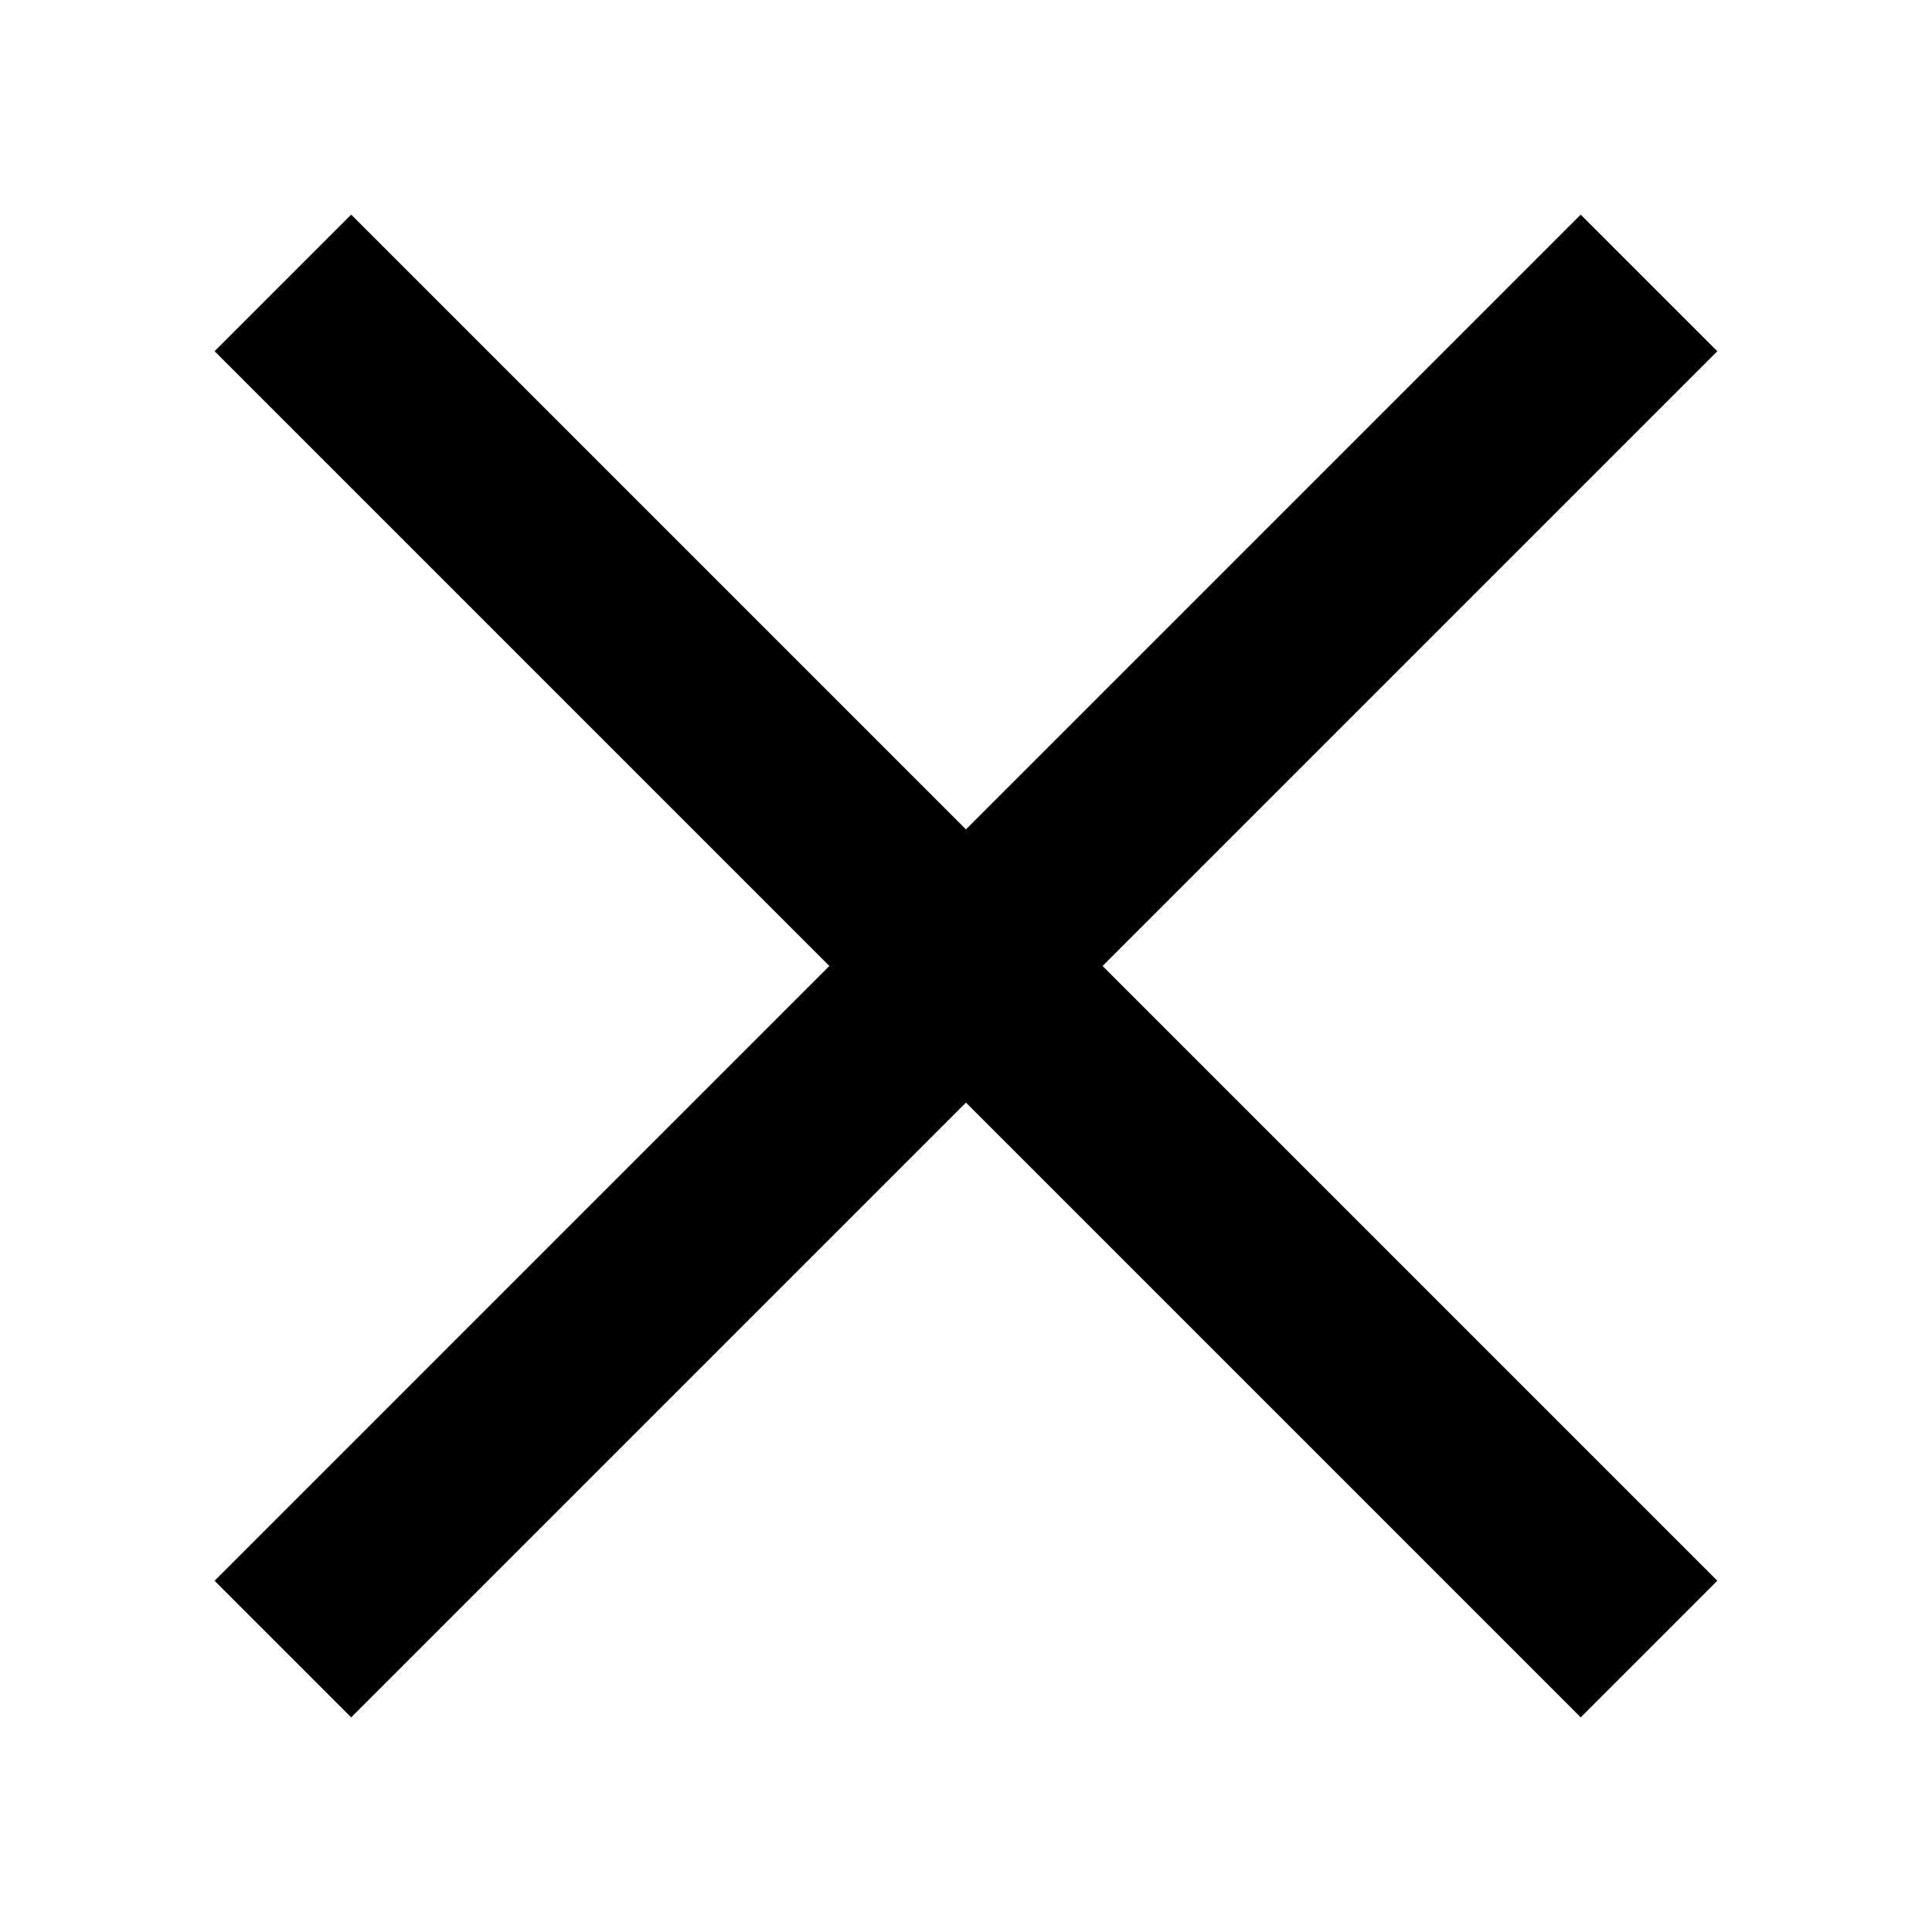
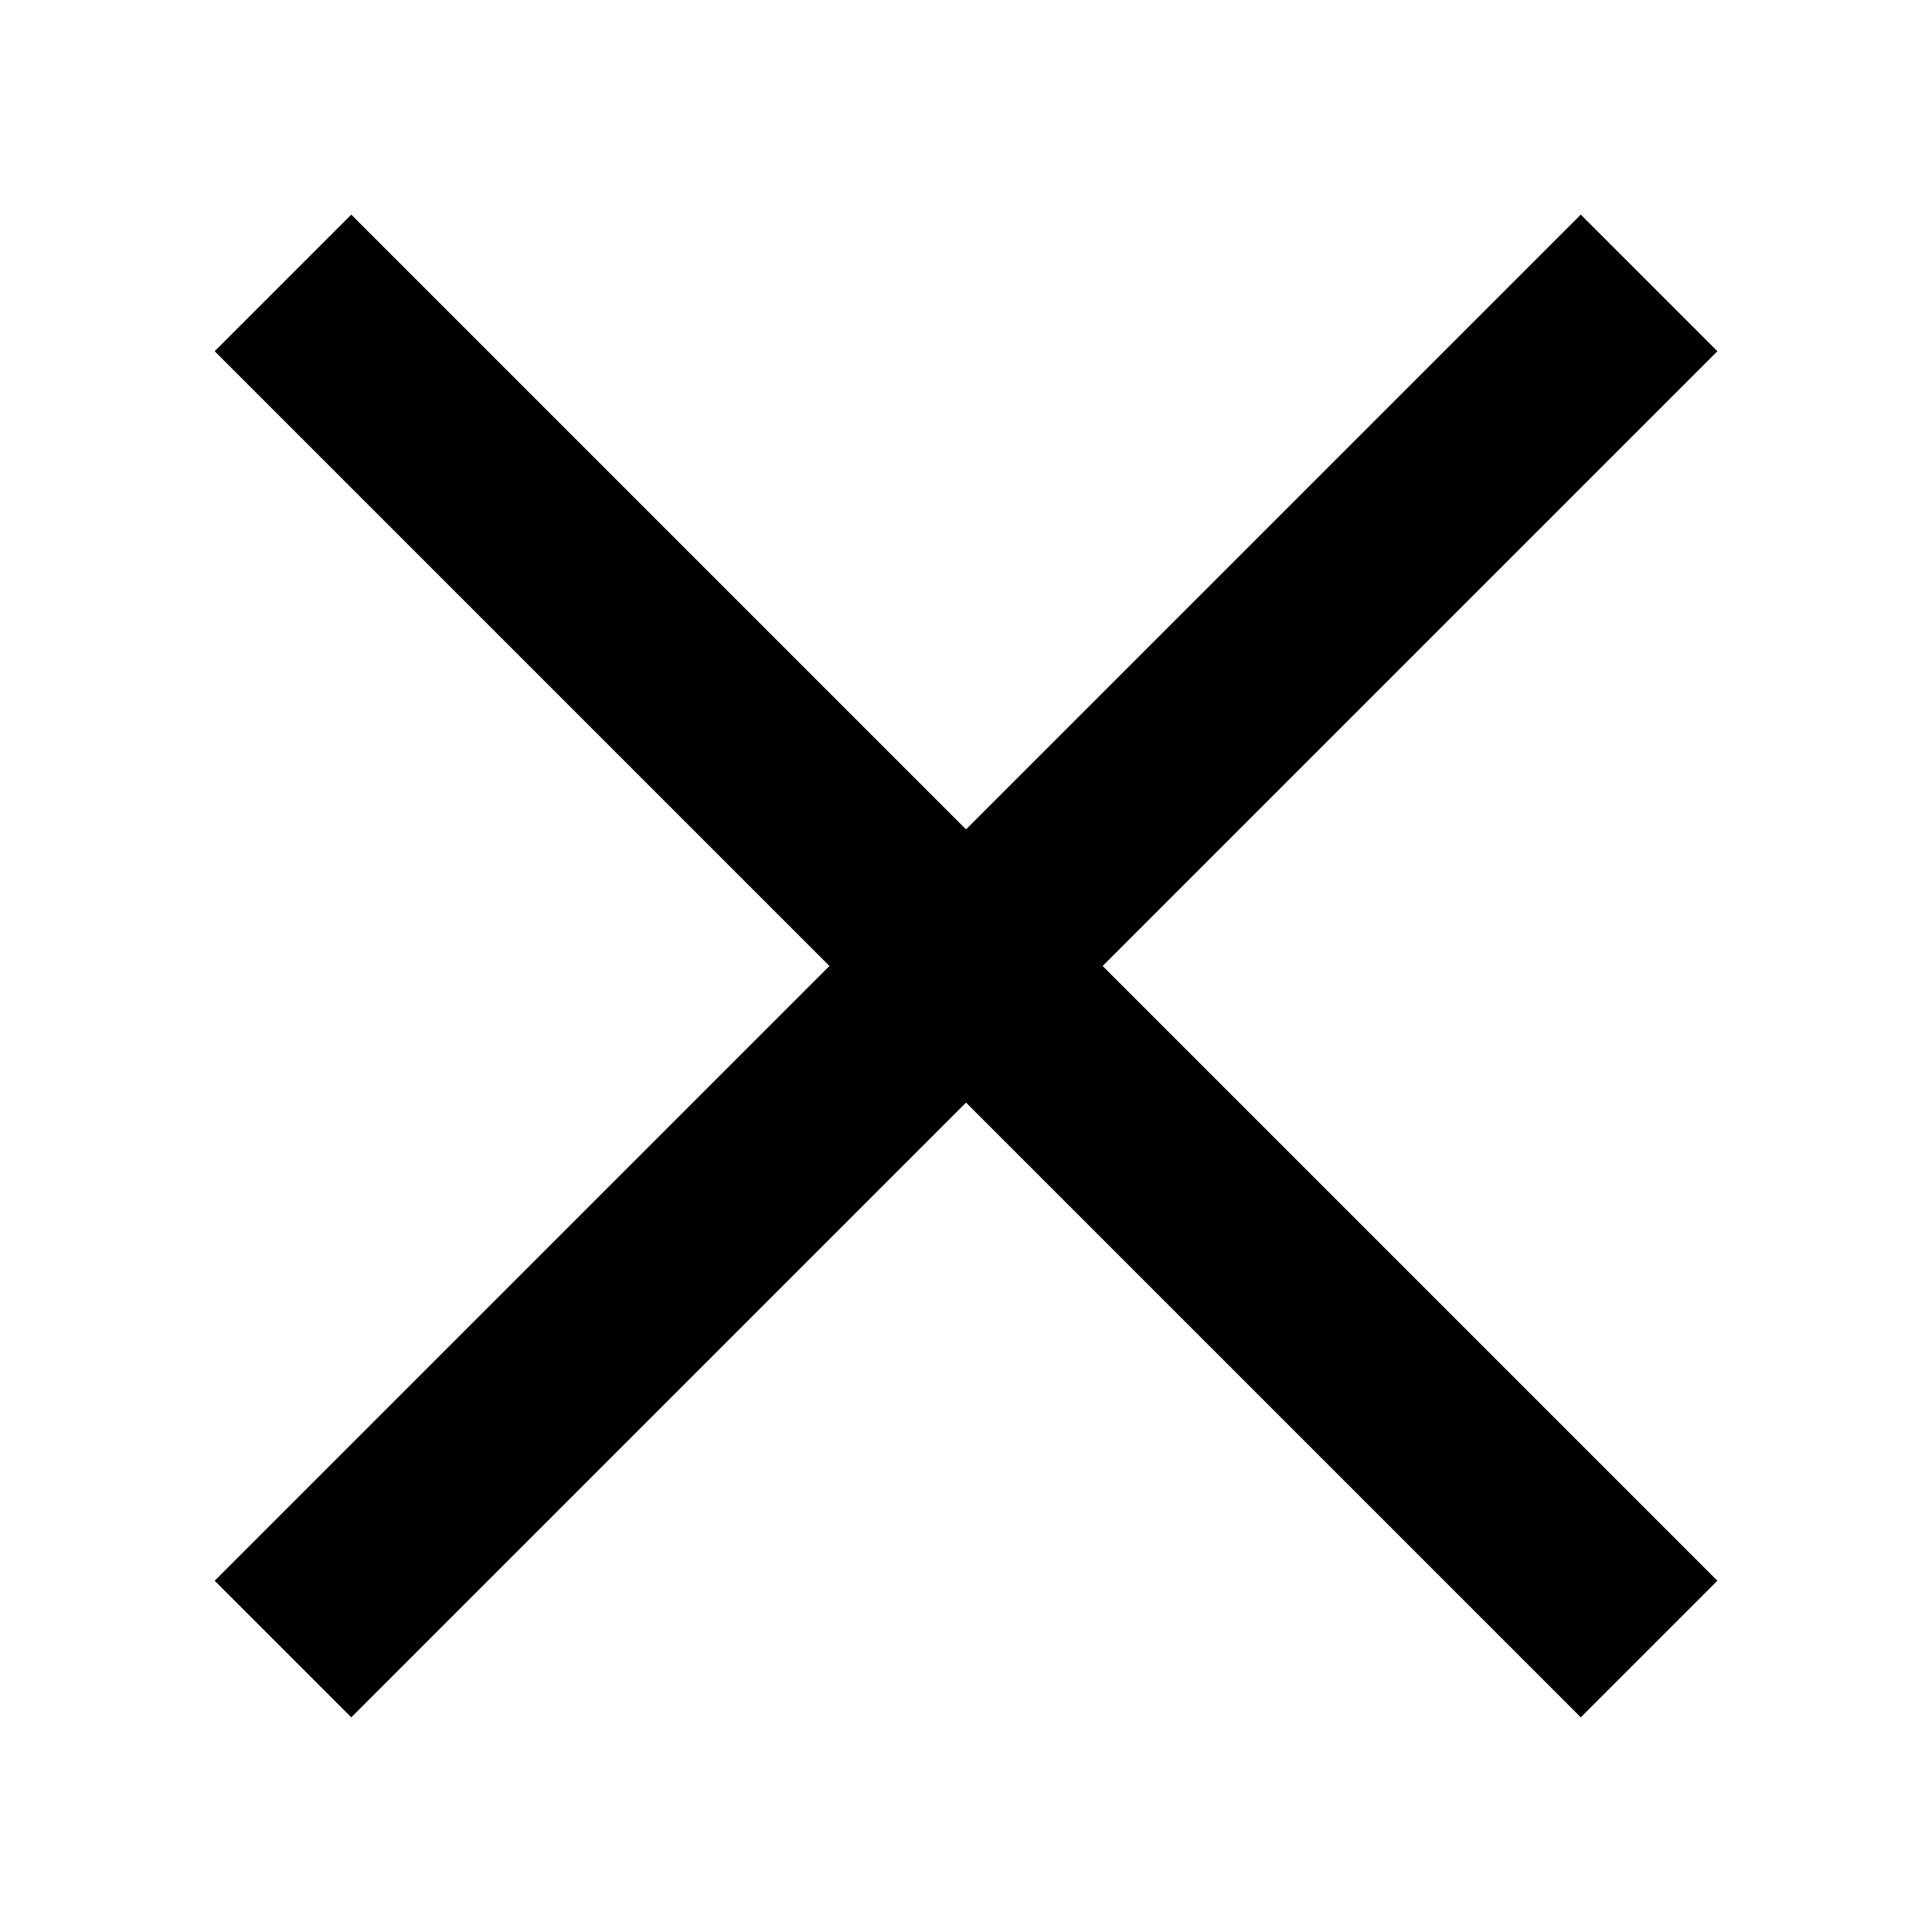
<svg xmlns="http://www.w3.org/2000/svg" width="20" height="20" viewBox="0 0 20 20">
  <defs>
    <clipPath id="b">
      <rect width="20" height="20" />
    </clipPath>
  </defs>
  <g id="a" clip-path="url(#b)">
-     <path d="M-2013-12v-9h-9v-2h9v-9h2v9h9v2h-9v9Z" transform="translate(1417.142 1448.255) rotate(45)" />
+     <path d="M-2013-12v-9h-9v-2h9v-9h2v9h9v2h-9v9Z" transform="translate(1417.143 1448.255) rotate(45)" />
  </g>
</svg>
